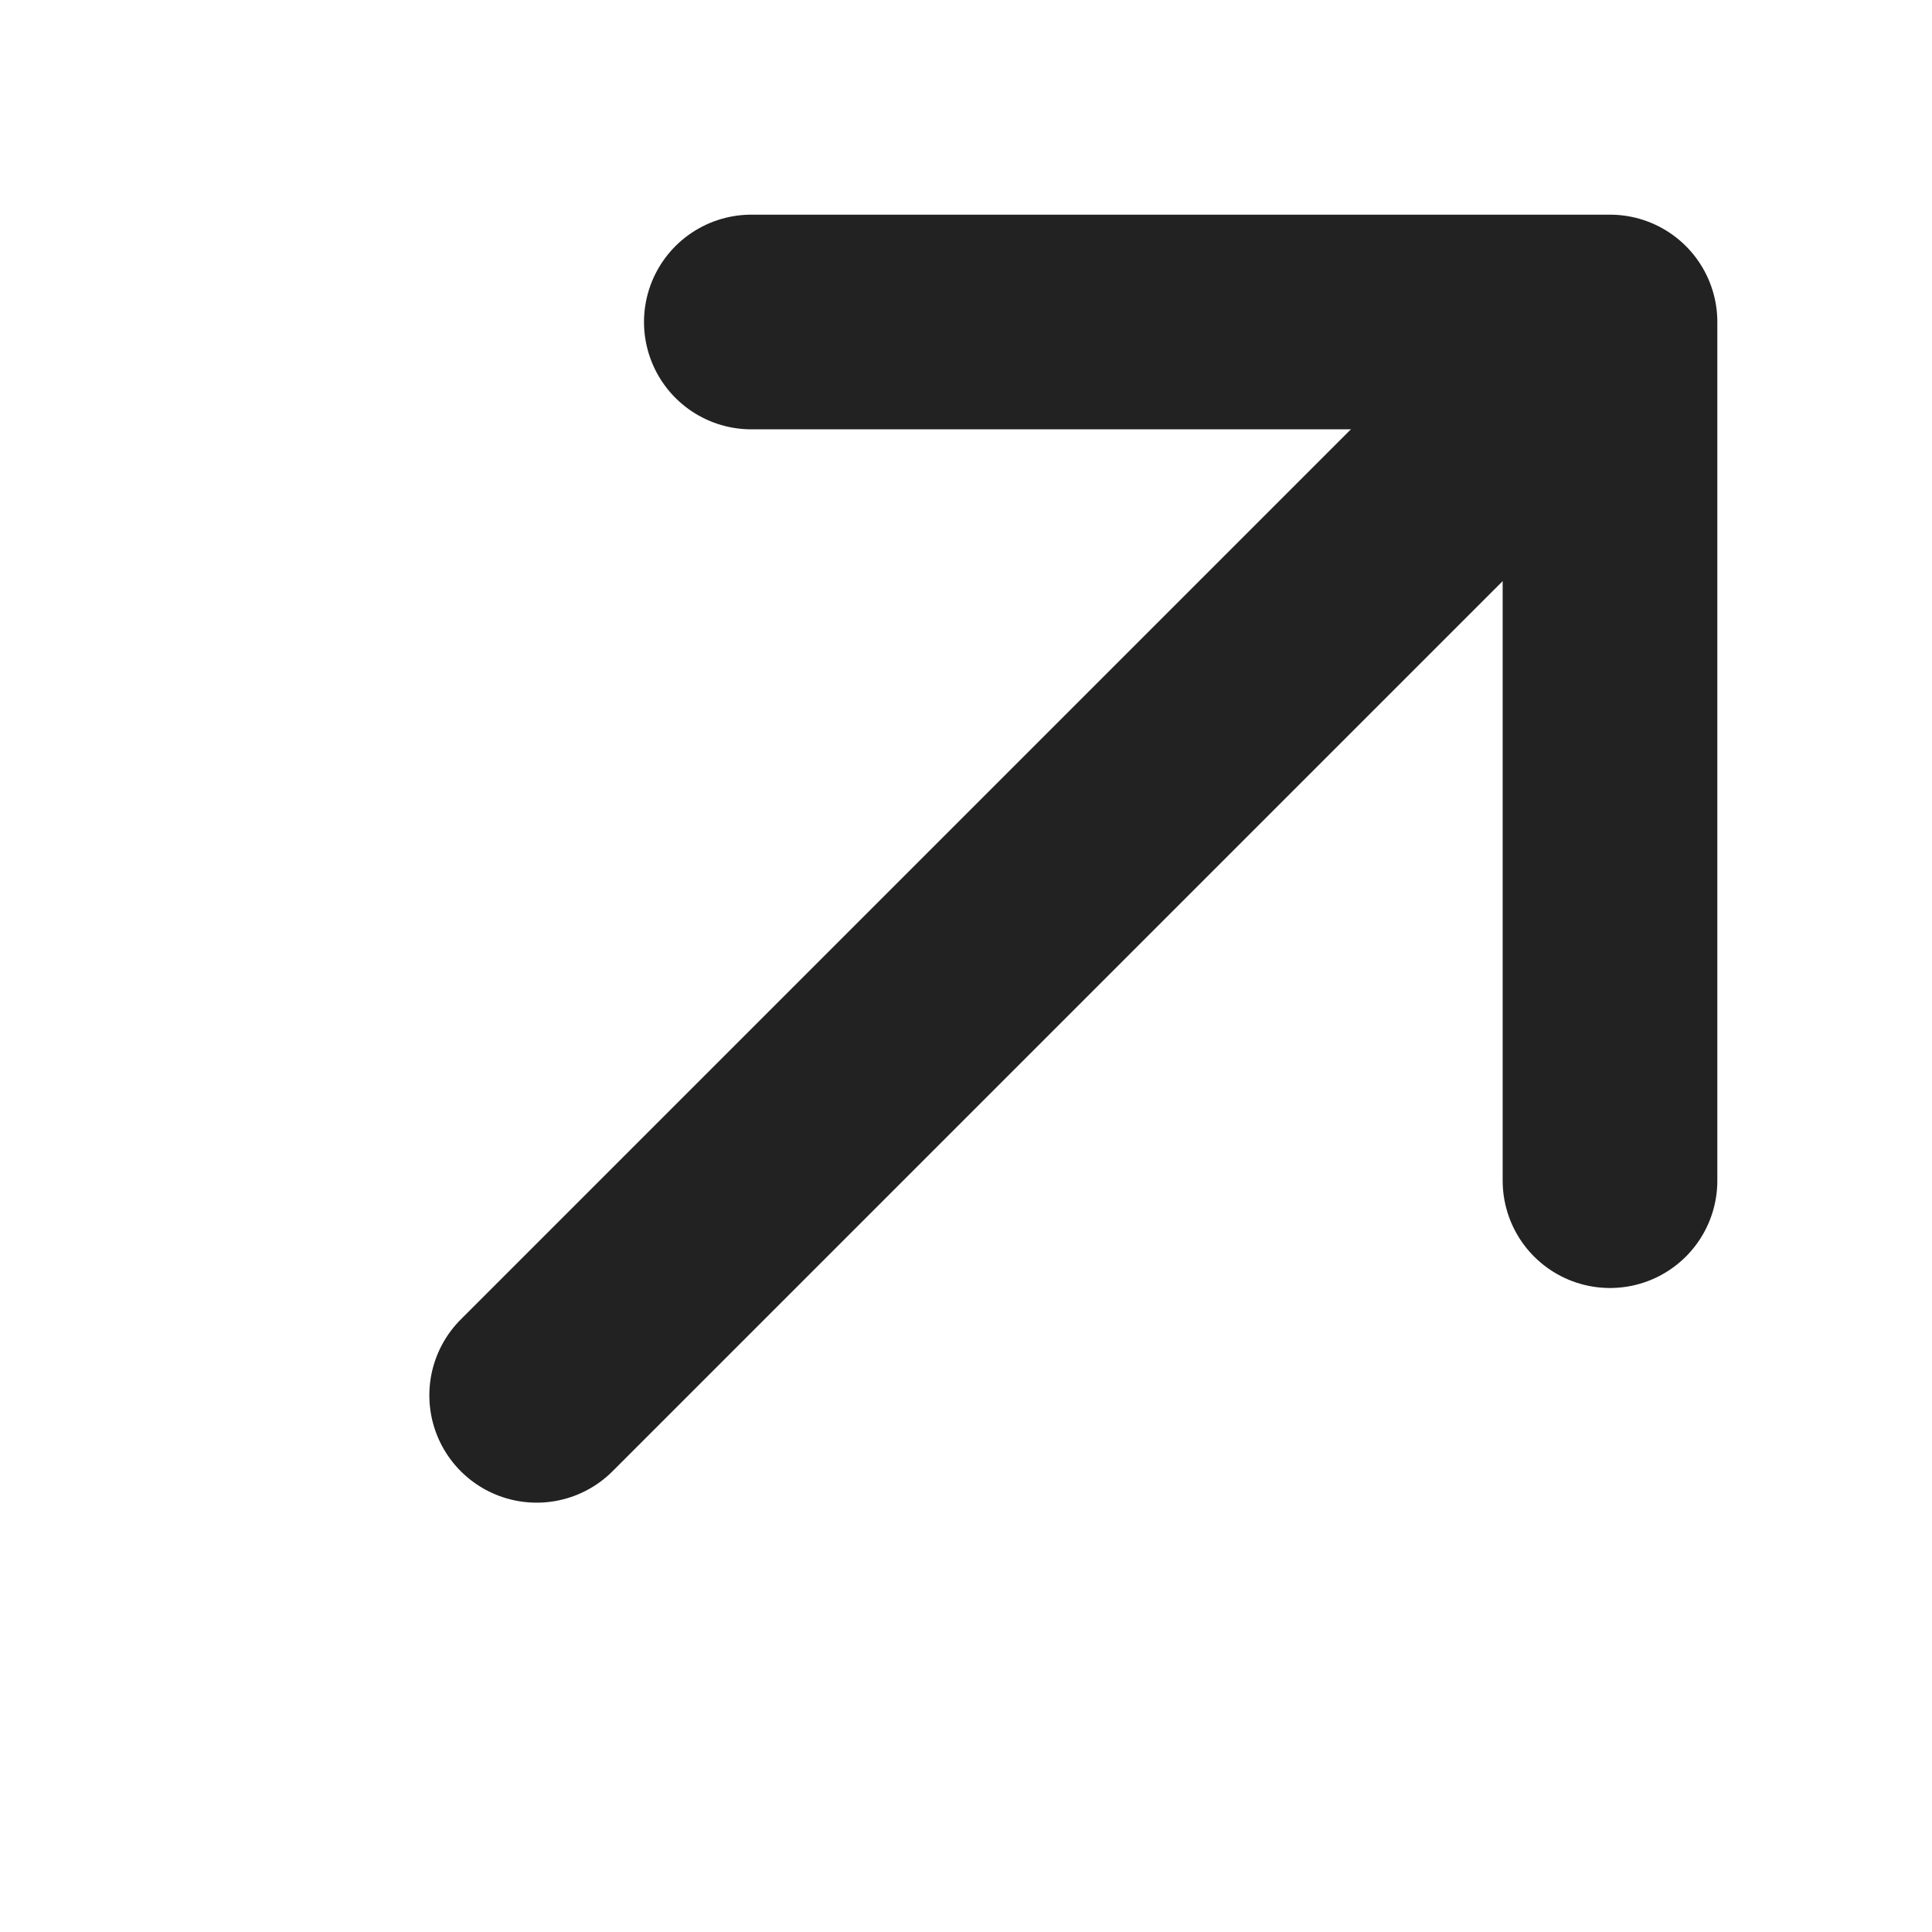
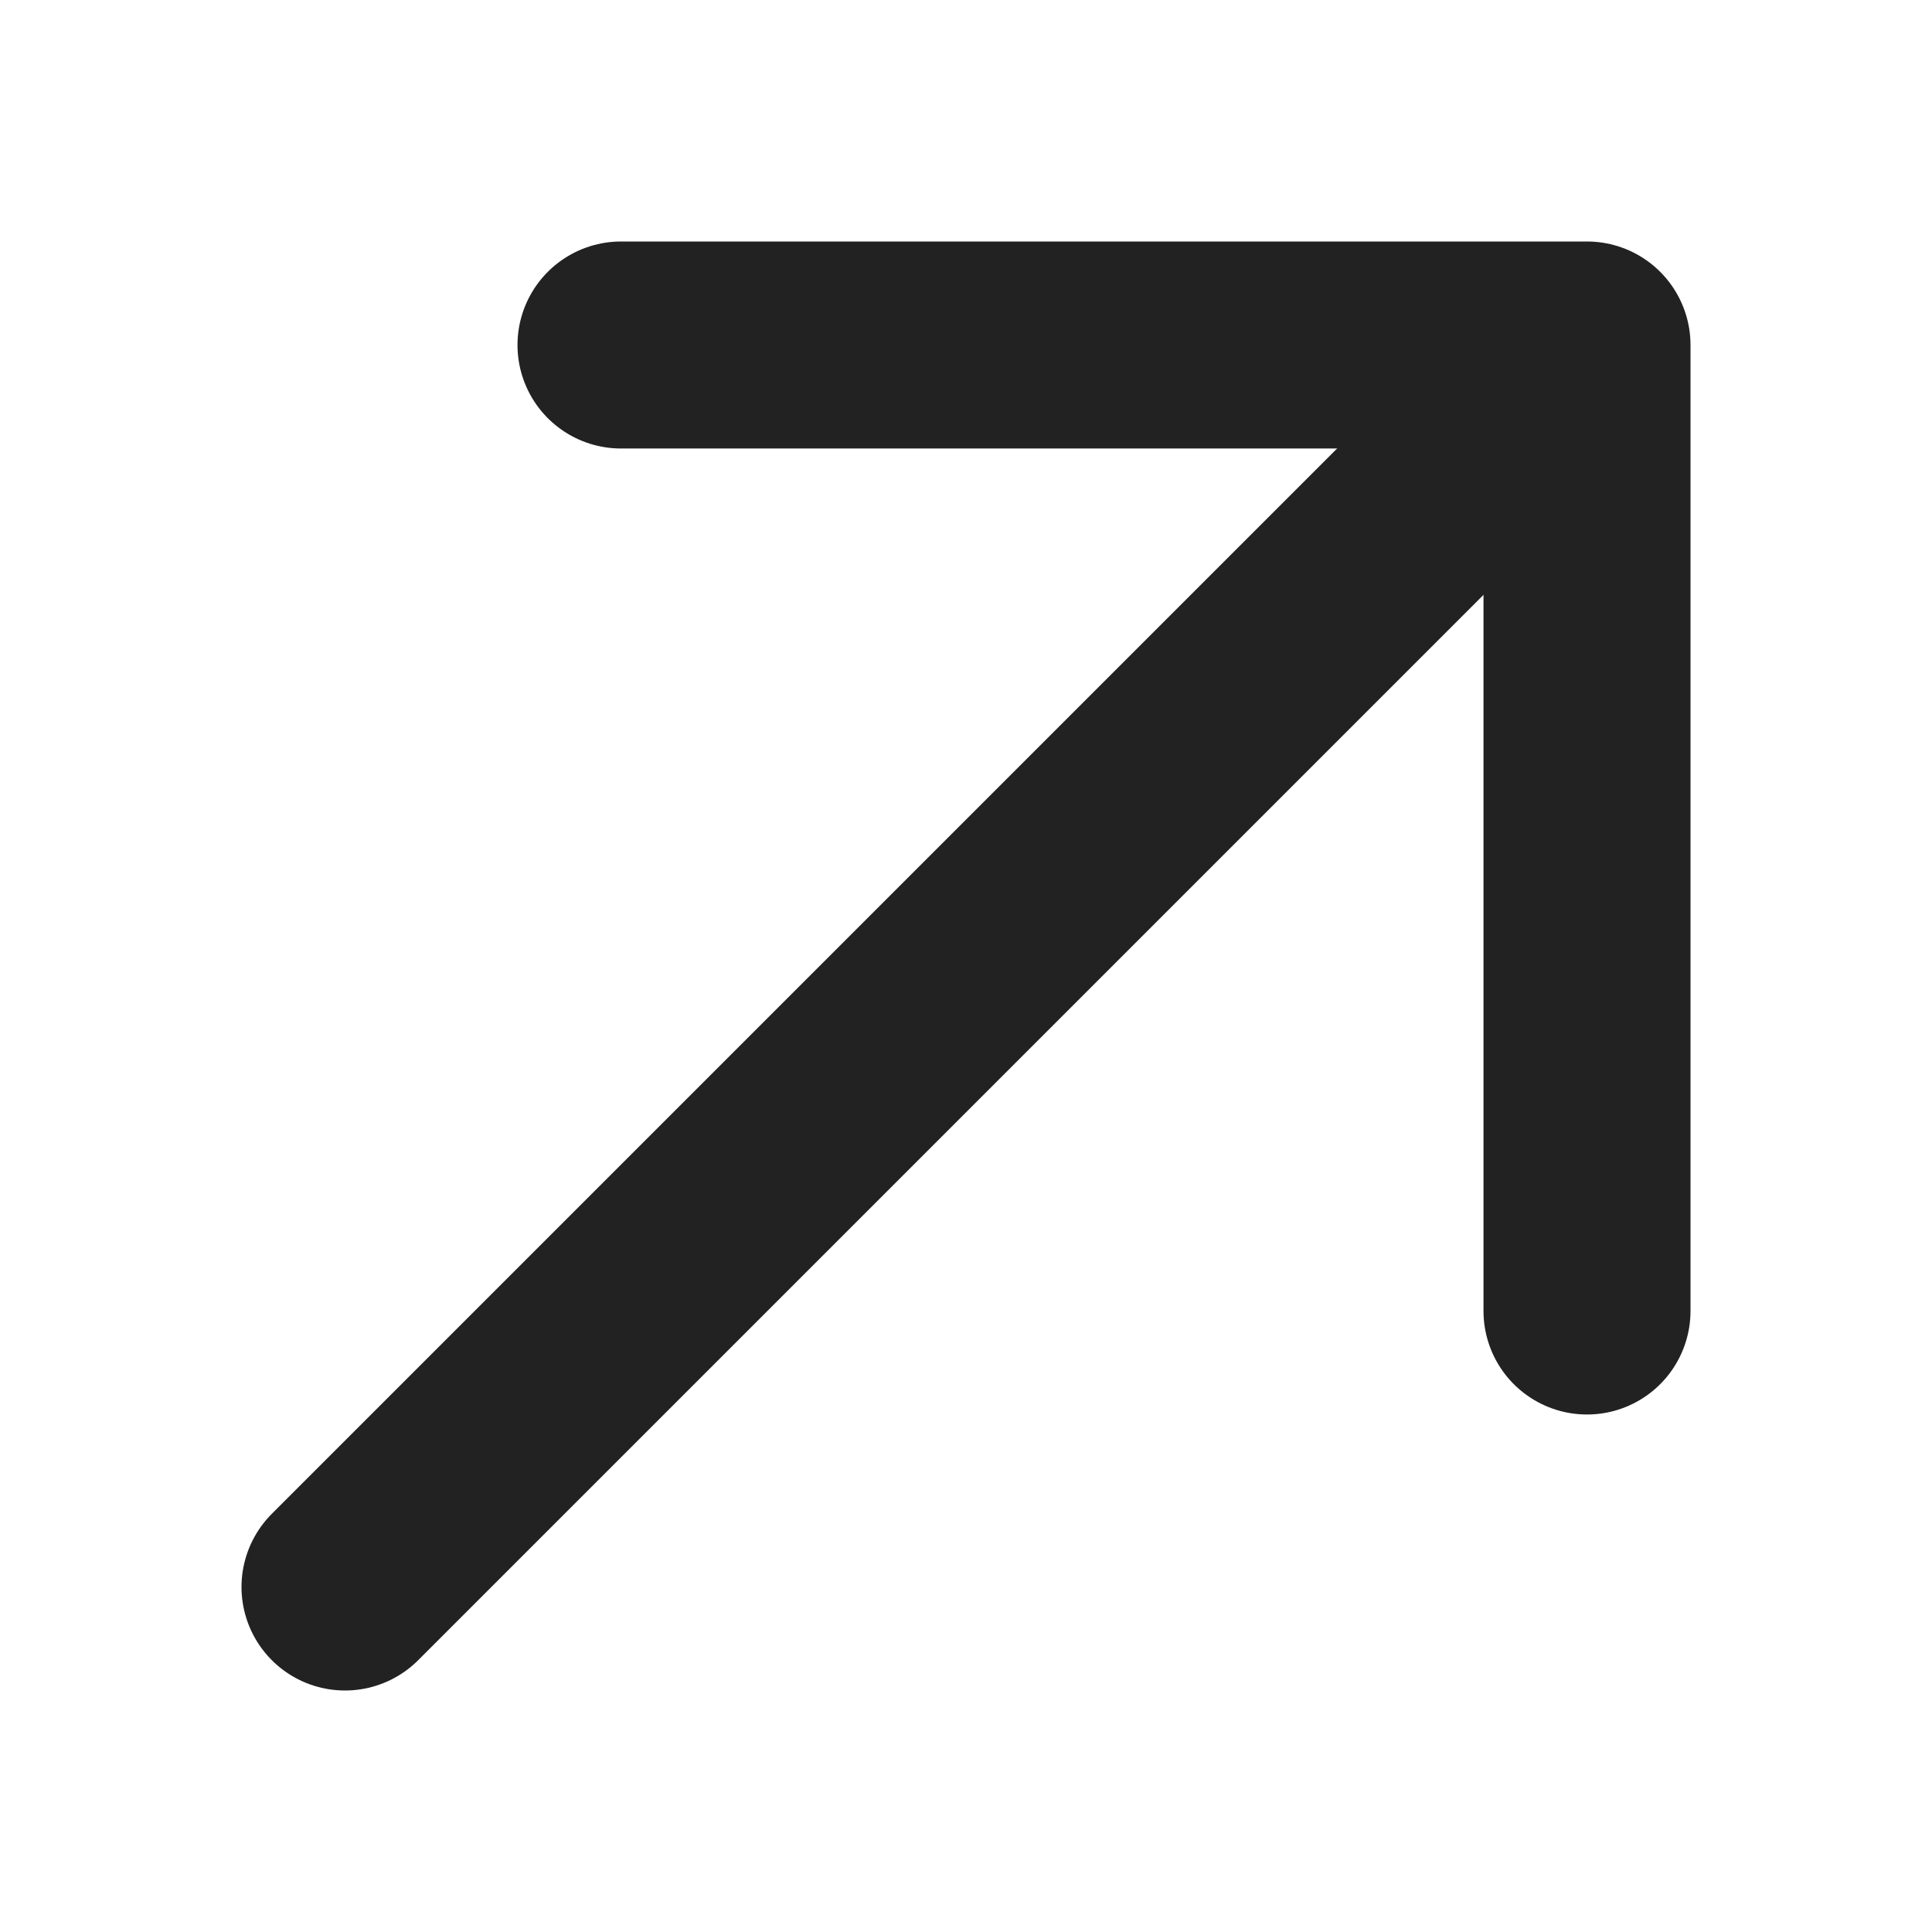
- <svg xmlns="http://www.w3.org/2000/svg" width="18" height="18" viewBox="0 0 18 18" fill="none">
-   <path d="M7 3H15V11" stroke="#222" stroke-width="2" stroke-linecap="round" stroke-linejoin="round" />
-   <path d="M14 4L5 13" stroke="#222" stroke-width="2" stroke-linecap="round" stroke-linejoin="round" />
+ <svg xmlns="http://www.w3.org/2000/svg" width="14" height="14" viewBox="0 0 14 14" fill="none">
+   <path d="M4.5 2.5H11.5V9.5" stroke="#222222" stroke-width="1.5" stroke-linecap="round" stroke-linejoin="round" />
+   <path d="M10.5 3.5L2.5 11.5" stroke="#222222" stroke-width="1.5" stroke-linecap="round" stroke-linejoin="round" />
</svg>
